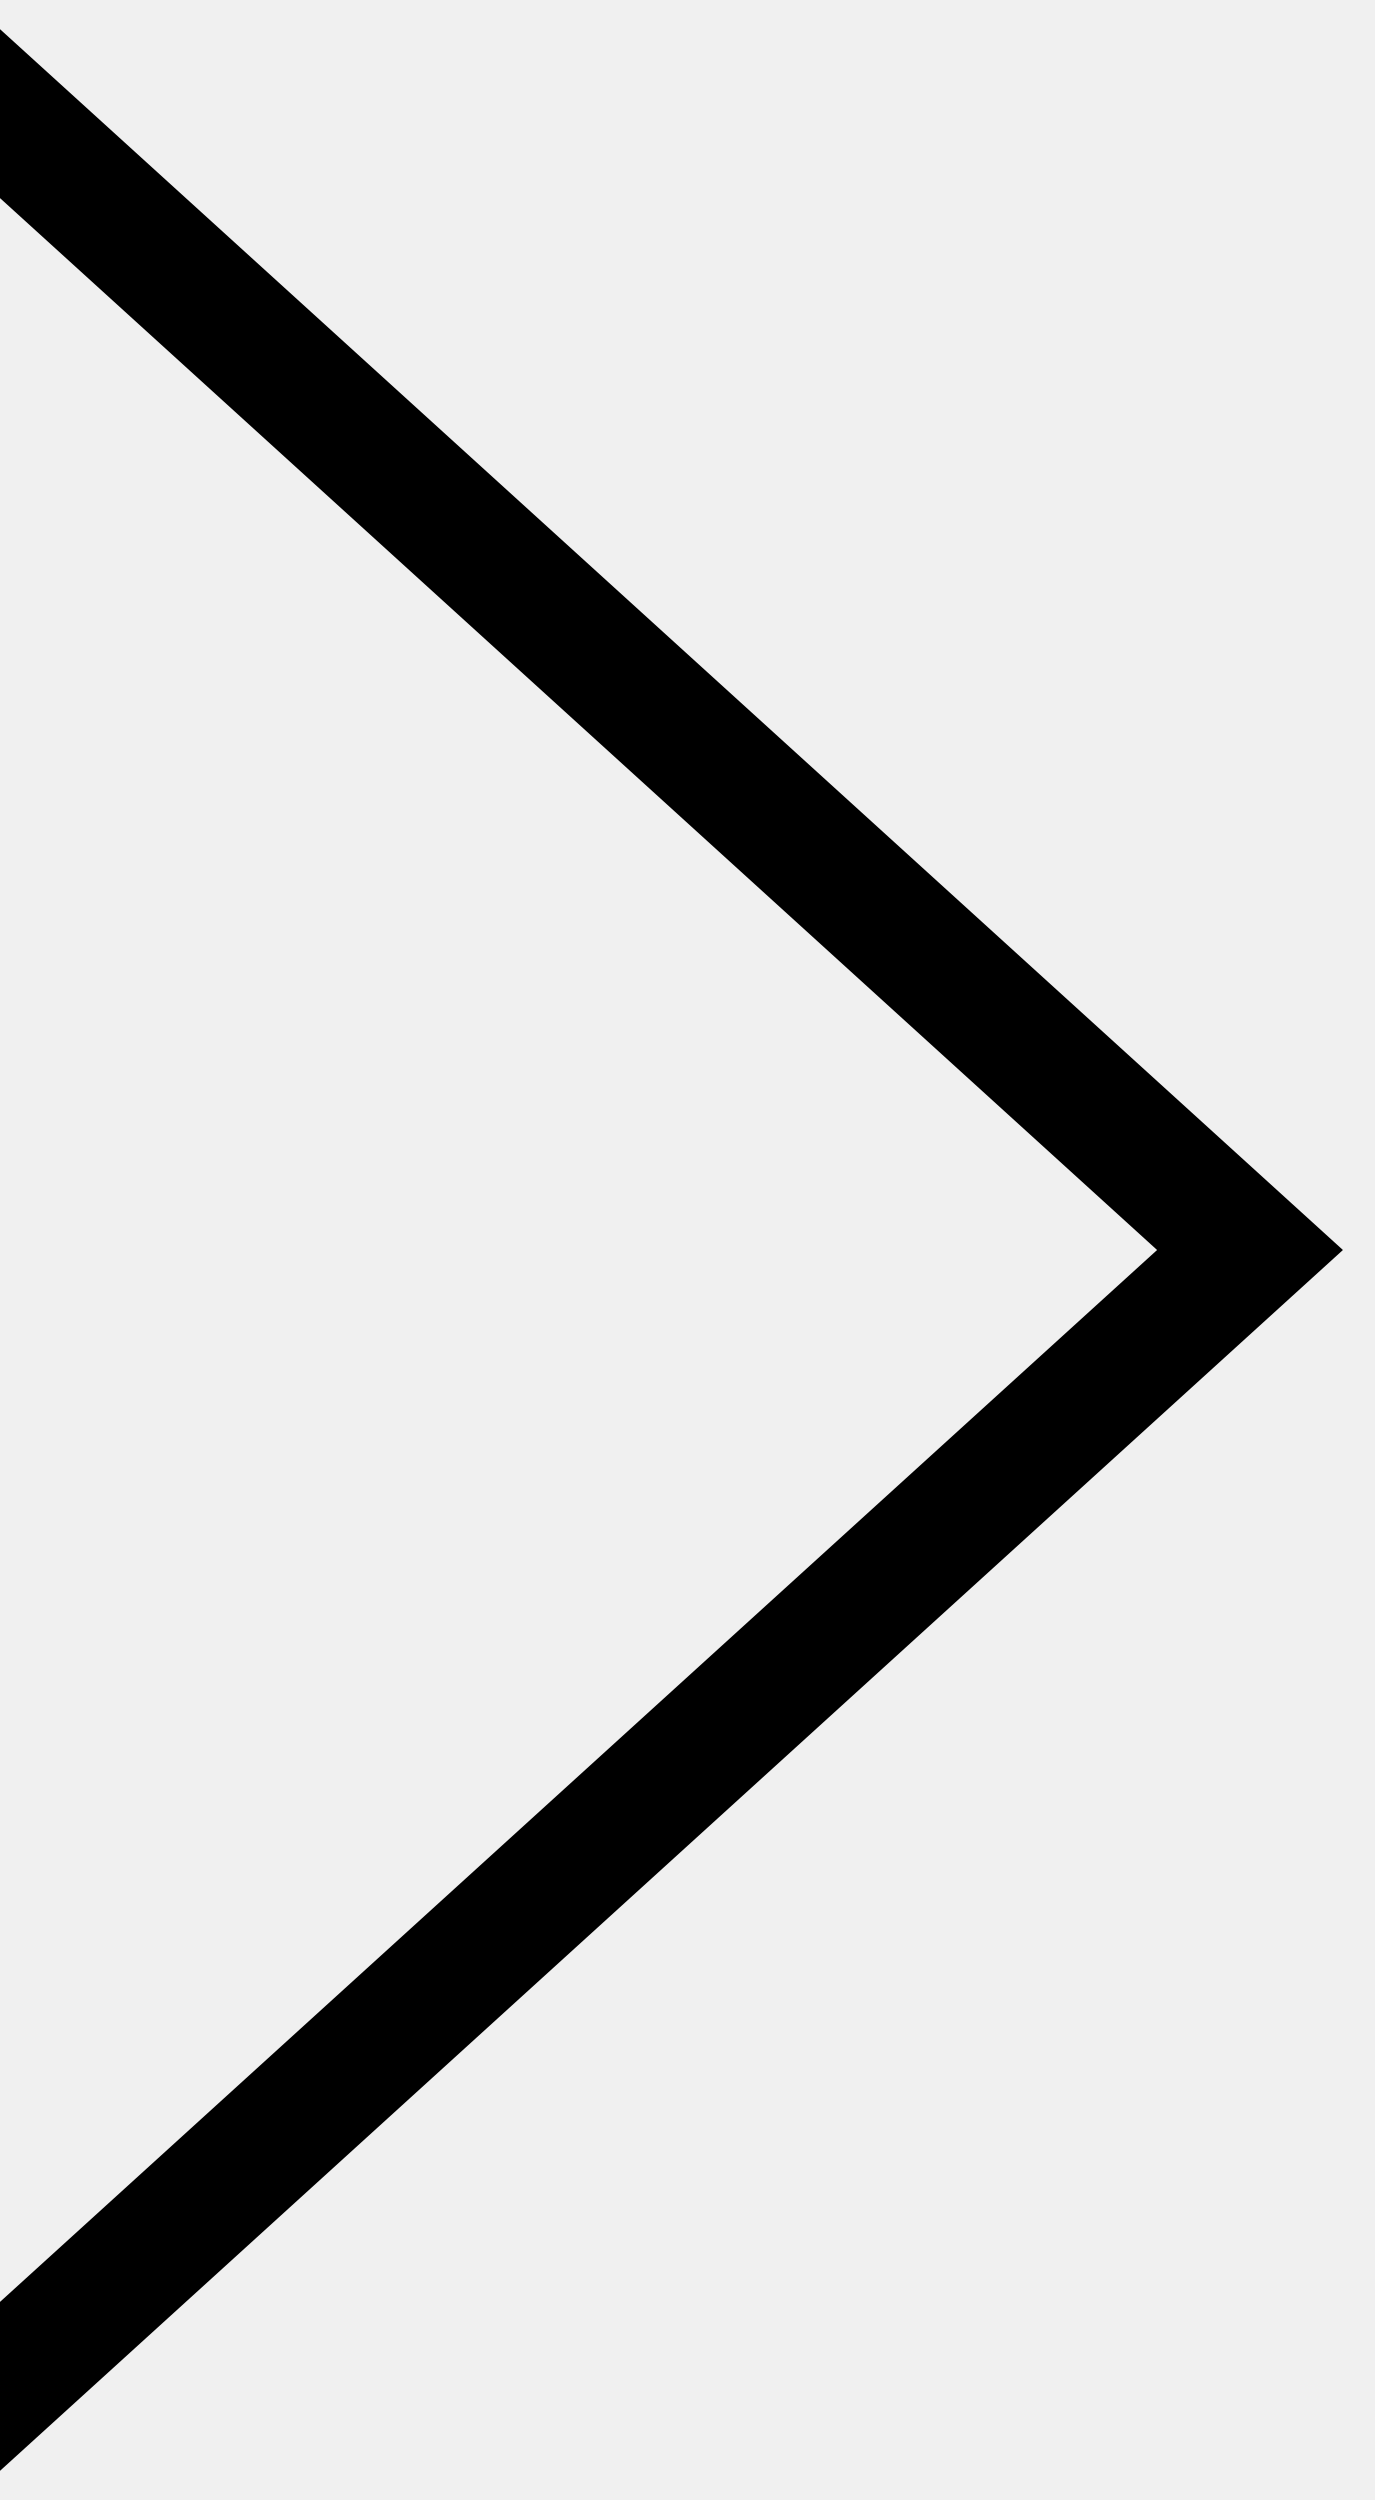
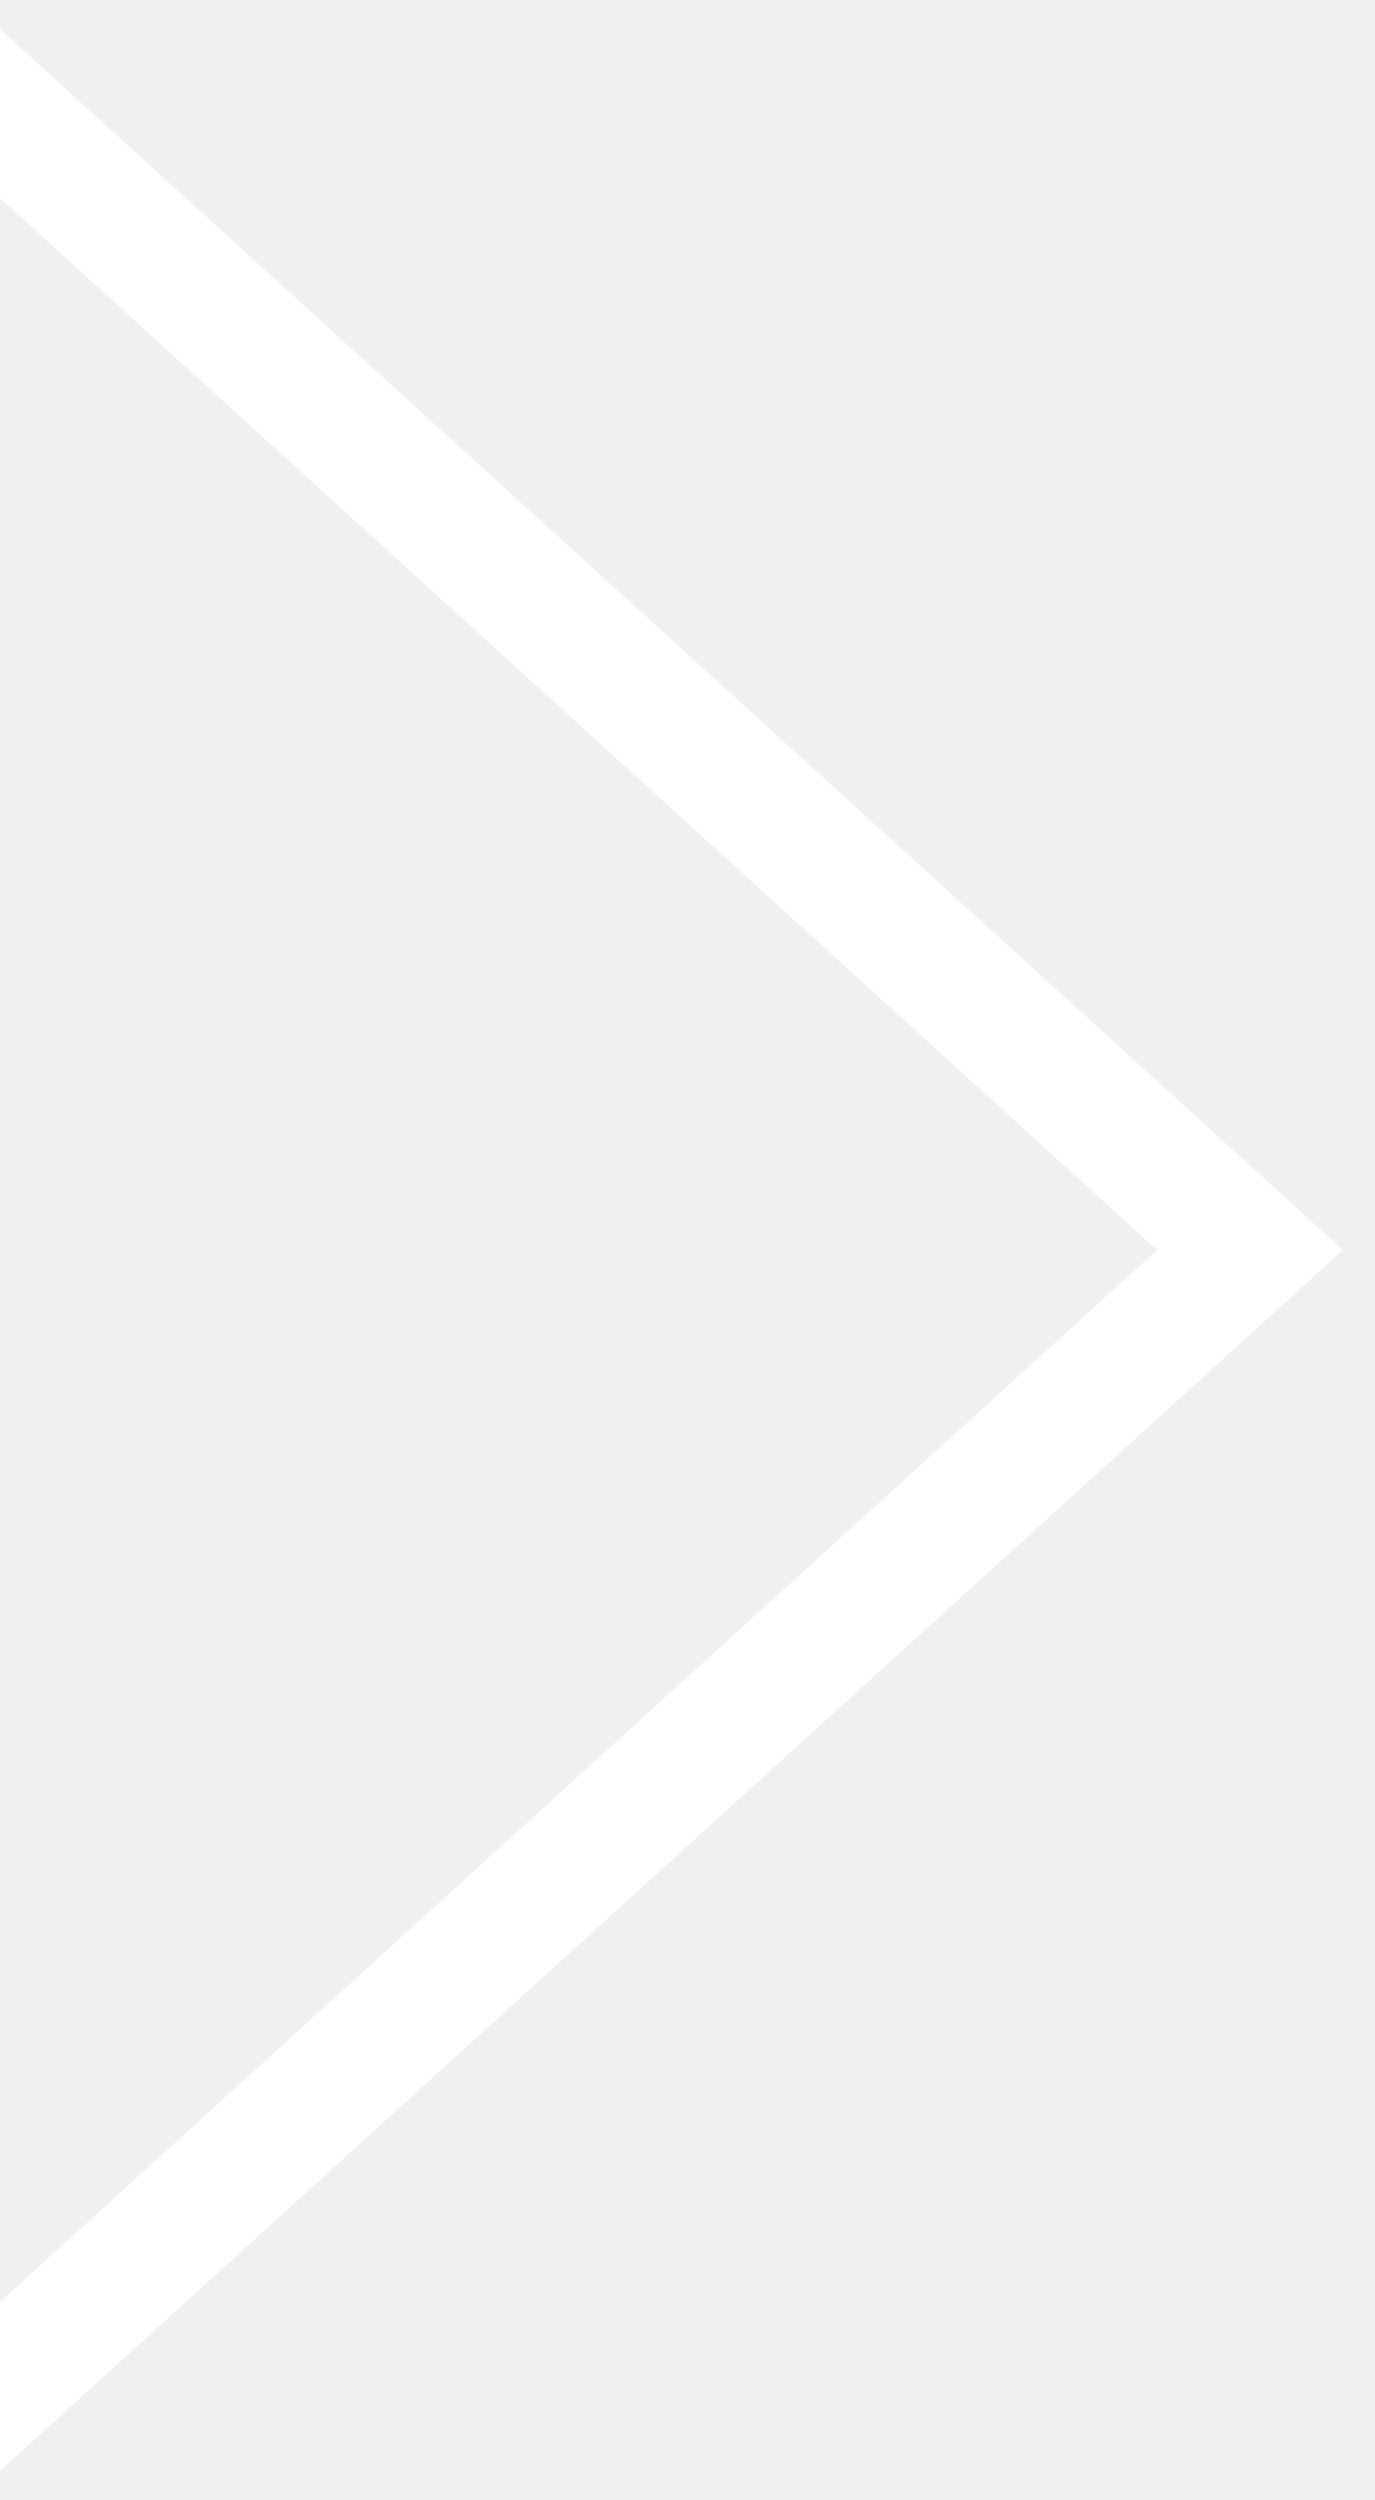
<svg xmlns="http://www.w3.org/2000/svg" width="11" height="20" id="svg2" version="1.1">
  <defs id="defs4" />
  <g id="layer1" transform="translate(0,-1032.362)">
-     <path style="fill:none;stroke:#000000;stroke-width:1px;stroke-linecap:butt;stroke-linejoin:miter;stroke-opacity:1" d="M -1,0 10,10 -1,20 -0.491,20 0,20" id="path3759" transform="translate(0,1032.362)" />
+     <path style="fill:none;stroke:#ffffff;stroke-width:1px;stroke-linecap:butt;stroke-linejoin:miter;stroke-opacity:1" d="M -1,0 10,10 -1,20 -0.491,20 0,20" id="path3759" transform="translate(0,1032.362)" />
  </g>
</svg>
